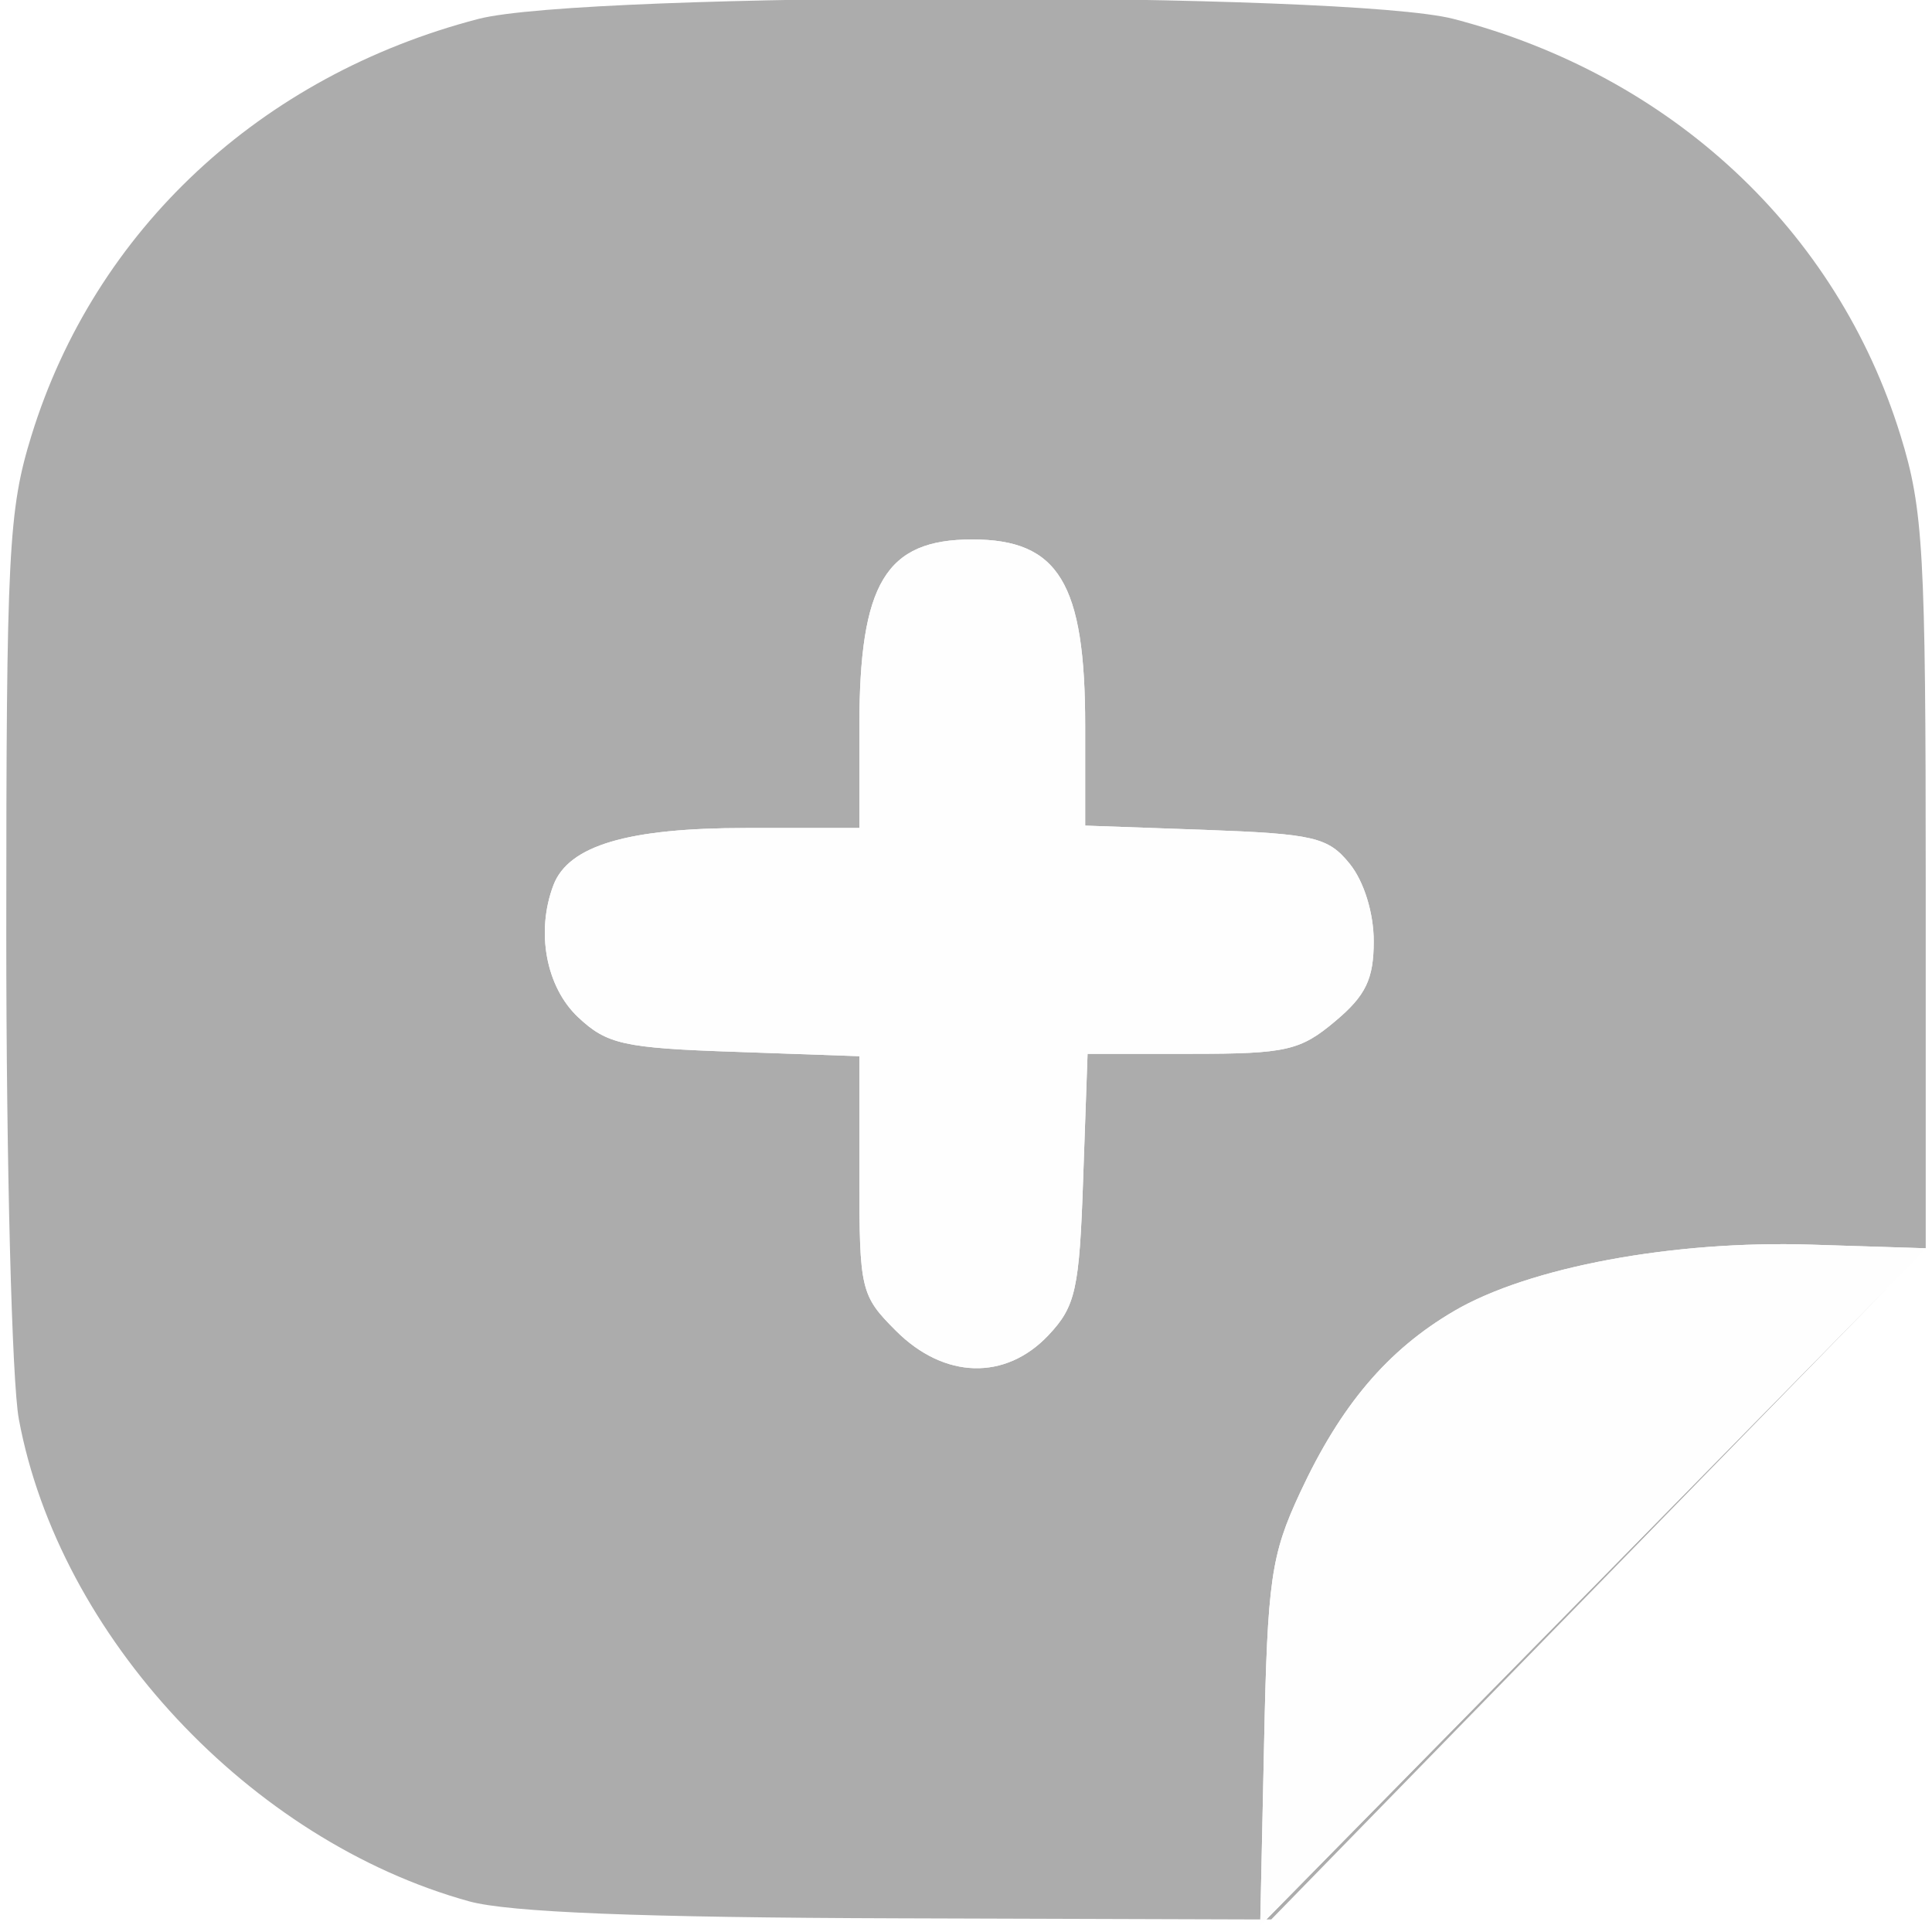
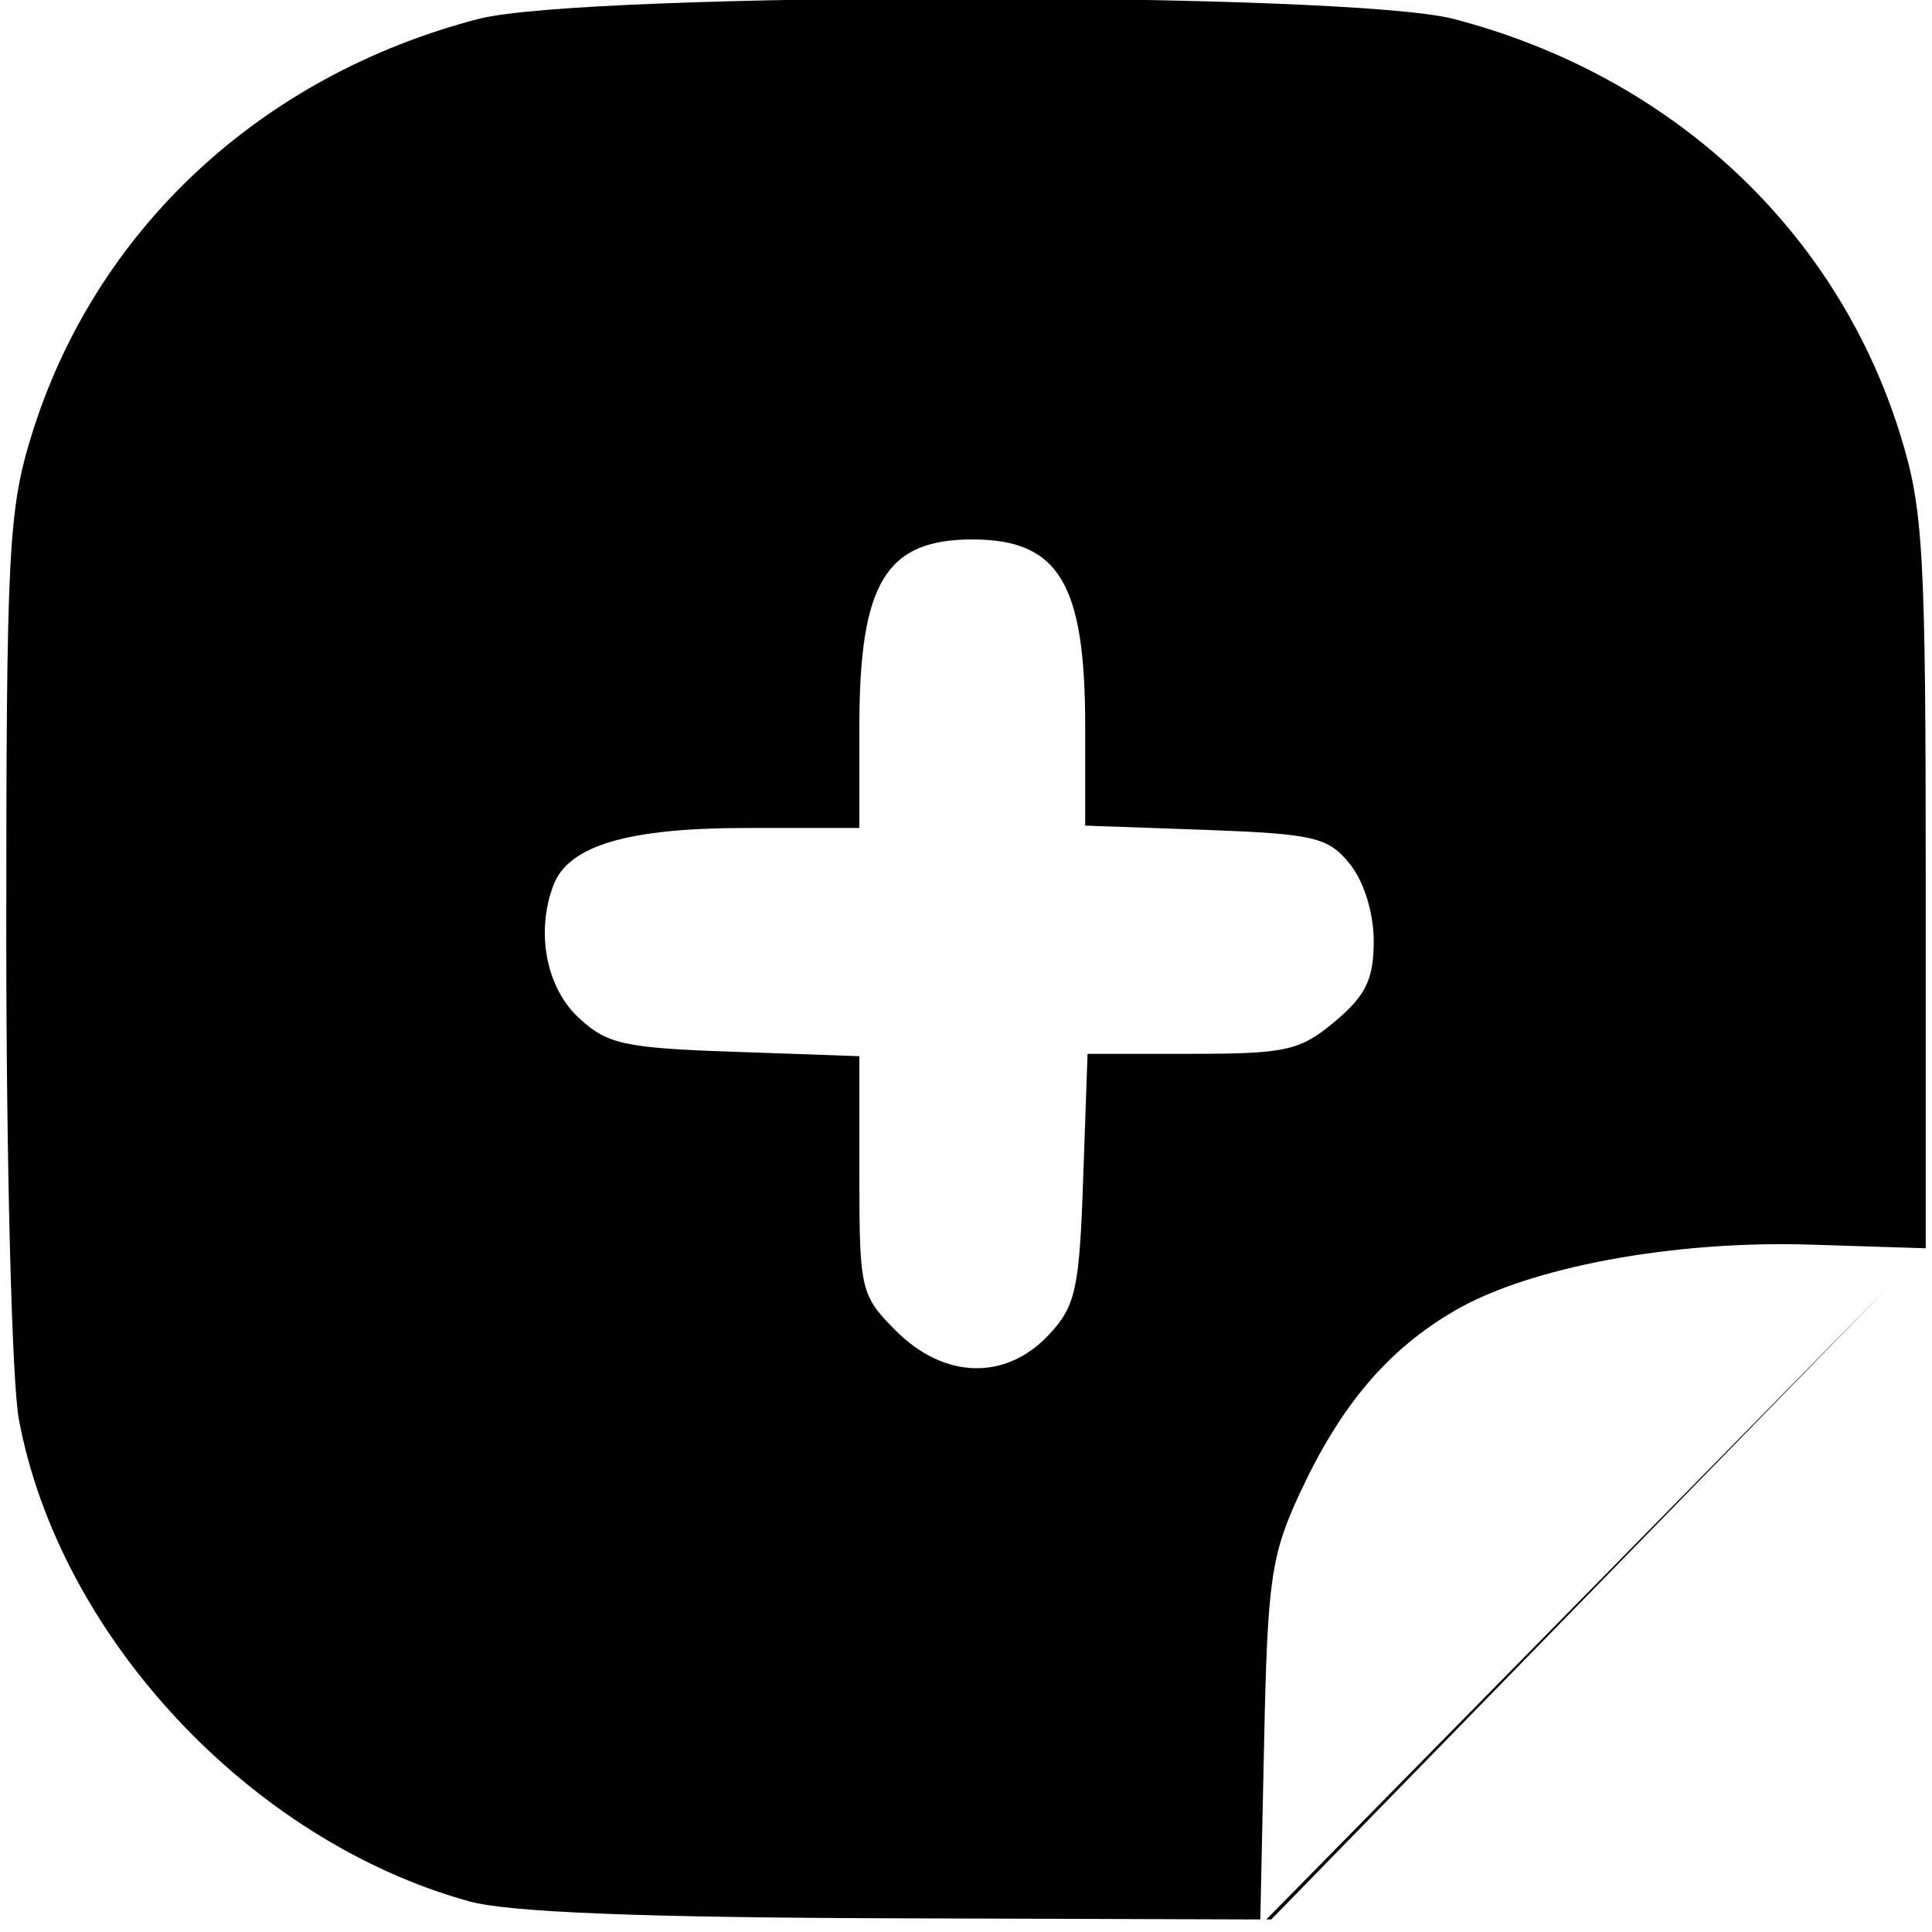
- <svg xmlns="http://www.w3.org/2000/svg" width="20" height="20" viewBox="0 0 153 154">
-   <g>
-     <path d="M 36.91 151.56 C19.46,146.74 4.21,130.41 1.00,113.11 C0.45,110.15 0.00,92.76 0.00,74.47 C0.00,43.98 0.17,40.67 2.01,34.71 C7.07,18.33 20.27,6.03 37.63,1.51 C46.05,-0.68 106.95,-0.68 115.37,1.51 C132.73,6.03 145.93,18.33 150.99,34.71 C152.81,40.59 153.00,43.99 153.00,70.37 L 153.00 99.50 L 143.86 99.21 C132.89,98.86 121.38,101.00 115.41,104.50 C110.10,107.61 106.37,112.01 103.12,119.00 C100.81,123.97 100.53,125.91 100.26,139.00 L 99.96 153.00 L 71.17 152.91 C50.57,152.85 40.10,152.43 36.91,151.56 ZM 70.92 106.08 C74.77,109.93 79.65,110.06 83.08,106.42 C85.24,104.12 85.54,102.79 85.84,93.92 L 86.19 84.00 L 94.52 84.00 C102.02,84.00 103.15,83.74 105.92,81.41 C108.37,79.36 109.00,78.04 109.00,75.02 C109.00,72.77 108.22,70.26 107.09,68.86 C105.37,66.73 104.24,66.47 95.59,66.15 L 86.00 65.81 L 86.00 57.85 C86.00,46.49 83.89,43.00 77.00,43.00 C70.09,43.00 68.00,46.48 68.00,57.95 L 68.00 66.00 L 58.95 66.00 C49.54,66.00 44.83,67.40 43.62,70.54 C42.20,74.26 43.02,78.67 45.58,81.08 C47.88,83.24 49.21,83.54 58.08,83.84 L 68.00 84.19 L 68.00 93.67 C68.00,102.82 68.10,103.26 70.92,106.08 ZM 149.99 102.60 L 126.92 126.26 L 100.83 153.00 L 100.44 153.00 L 126.50 126.50 L 149.99 102.60 Z" fill="rgba(172,172,172,1)" />
-     <path d="M 100.26 139.00 C100.53,125.91 100.81,123.97 103.12,119.00 C106.37,112.01 110.10,107.61 115.41,104.50 C121.38,101.00 132.89,98.86 143.86,99.21 L 153.04 99.50 L 126.50 126.50 L 99.95 153.50 L 100.26 139.00 ZM 70.92 106.08 C68.10,103.26 68.00,102.82 68.00,93.67 L 68.00 84.19 L 58.08 83.84 C49.21,83.54 47.88,83.24 45.58,81.08 C43.02,78.67 42.20,74.26 43.62,70.54 C44.83,67.40 49.54,66.00 58.95,66.00 L 68.00 66.00 L 68.00 57.95 C68.00,46.48 70.09,43.00 77.00,43.00 C83.89,43.00 86.00,46.49 86.00,57.85 L 86.00 65.81 L 95.59 66.15 C104.24,66.47 105.37,66.73 107.09,68.86 C108.22,70.26 109.00,72.77 109.00,75.02 C109.00,78.04 108.37,79.36 105.92,81.41 C103.15,83.74 102.02,84.00 94.52,84.00 L 86.19 84.00 L 85.84 93.92 C85.54,102.79 85.24,104.12 83.08,106.42 C79.65,110.06 74.77,109.93 70.92,106.08 Z" fill="rgba(254,254,254,1)" />
-   </g>
+ <svg xmlns="http://www.w3.org/2000/svg" width="20" height="20" viewBox="0 0 153 154" fill="none">
+   <path fill="currentColor" fill-rule="evenodd" clip-rule="evenodd" d="M 36.91 151.56 C19.46,146.74 4.21,130.41 1.00,113.11 C0.45,110.15 0.00,92.76 0.00,74.47 C0.00,43.98 0.17,40.67 2.01,34.71 C7.07,18.33 20.27,6.03 37.63,1.51 C46.05,-0.68 106.95,-0.68 115.37,1.51 C132.73,6.03 145.93,18.33 150.99,34.71 C152.81,40.59 153.00,43.99 153.00,70.37 L 153.00 99.50 L 143.86 99.21 C132.89,98.86 121.38,101.00 115.41,104.50 C110.10,107.61 106.37,112.01 103.12,119.00 C100.81,123.97 100.53,125.91 100.26,139.00 L 99.96 153.00 L 71.17 152.91 C50.57,152.85 40.10,152.43 36.91,151.56 ZM 149.99 102.60 L 126.92 126.26 L 100.83 153.00 L 100.44 153.00 L 126.50 126.50 L 149.99 102.60 Z   M 70.92 106.08 C74.77,109.93 79.65,110.06 83.08,106.42 C85.24,104.12 85.54,102.79 85.84,93.92 L 86.19 84.00 L 94.52 84.00 C102.02,84.00 103.15,83.74 105.92,81.41 C108.37,79.36 109.00,78.04 109.00,75.02 C109.00,72.77 108.22,70.26 107.09,68.86 C105.37,66.73 104.24,66.47 95.59,66.15 L 86.00 65.81 L 86.00 57.85 C86.00,46.49 83.89,43.00 77.00,43.00 C70.09,43.00 68.00,46.48 68.00,57.95 L 68.00 66.00 L 58.95 66.00 C49.54,66.00 44.83,67.40 43.62,70.54 C42.20,74.26 43.02,78.67 45.58,81.08 C47.88,83.24 49.21,83.54 58.08,83.84 L 68.00 84.19 L 68.00 93.67 C68.00,102.82 68.10,103.26 70.92,106.08 Z" />
</svg>
